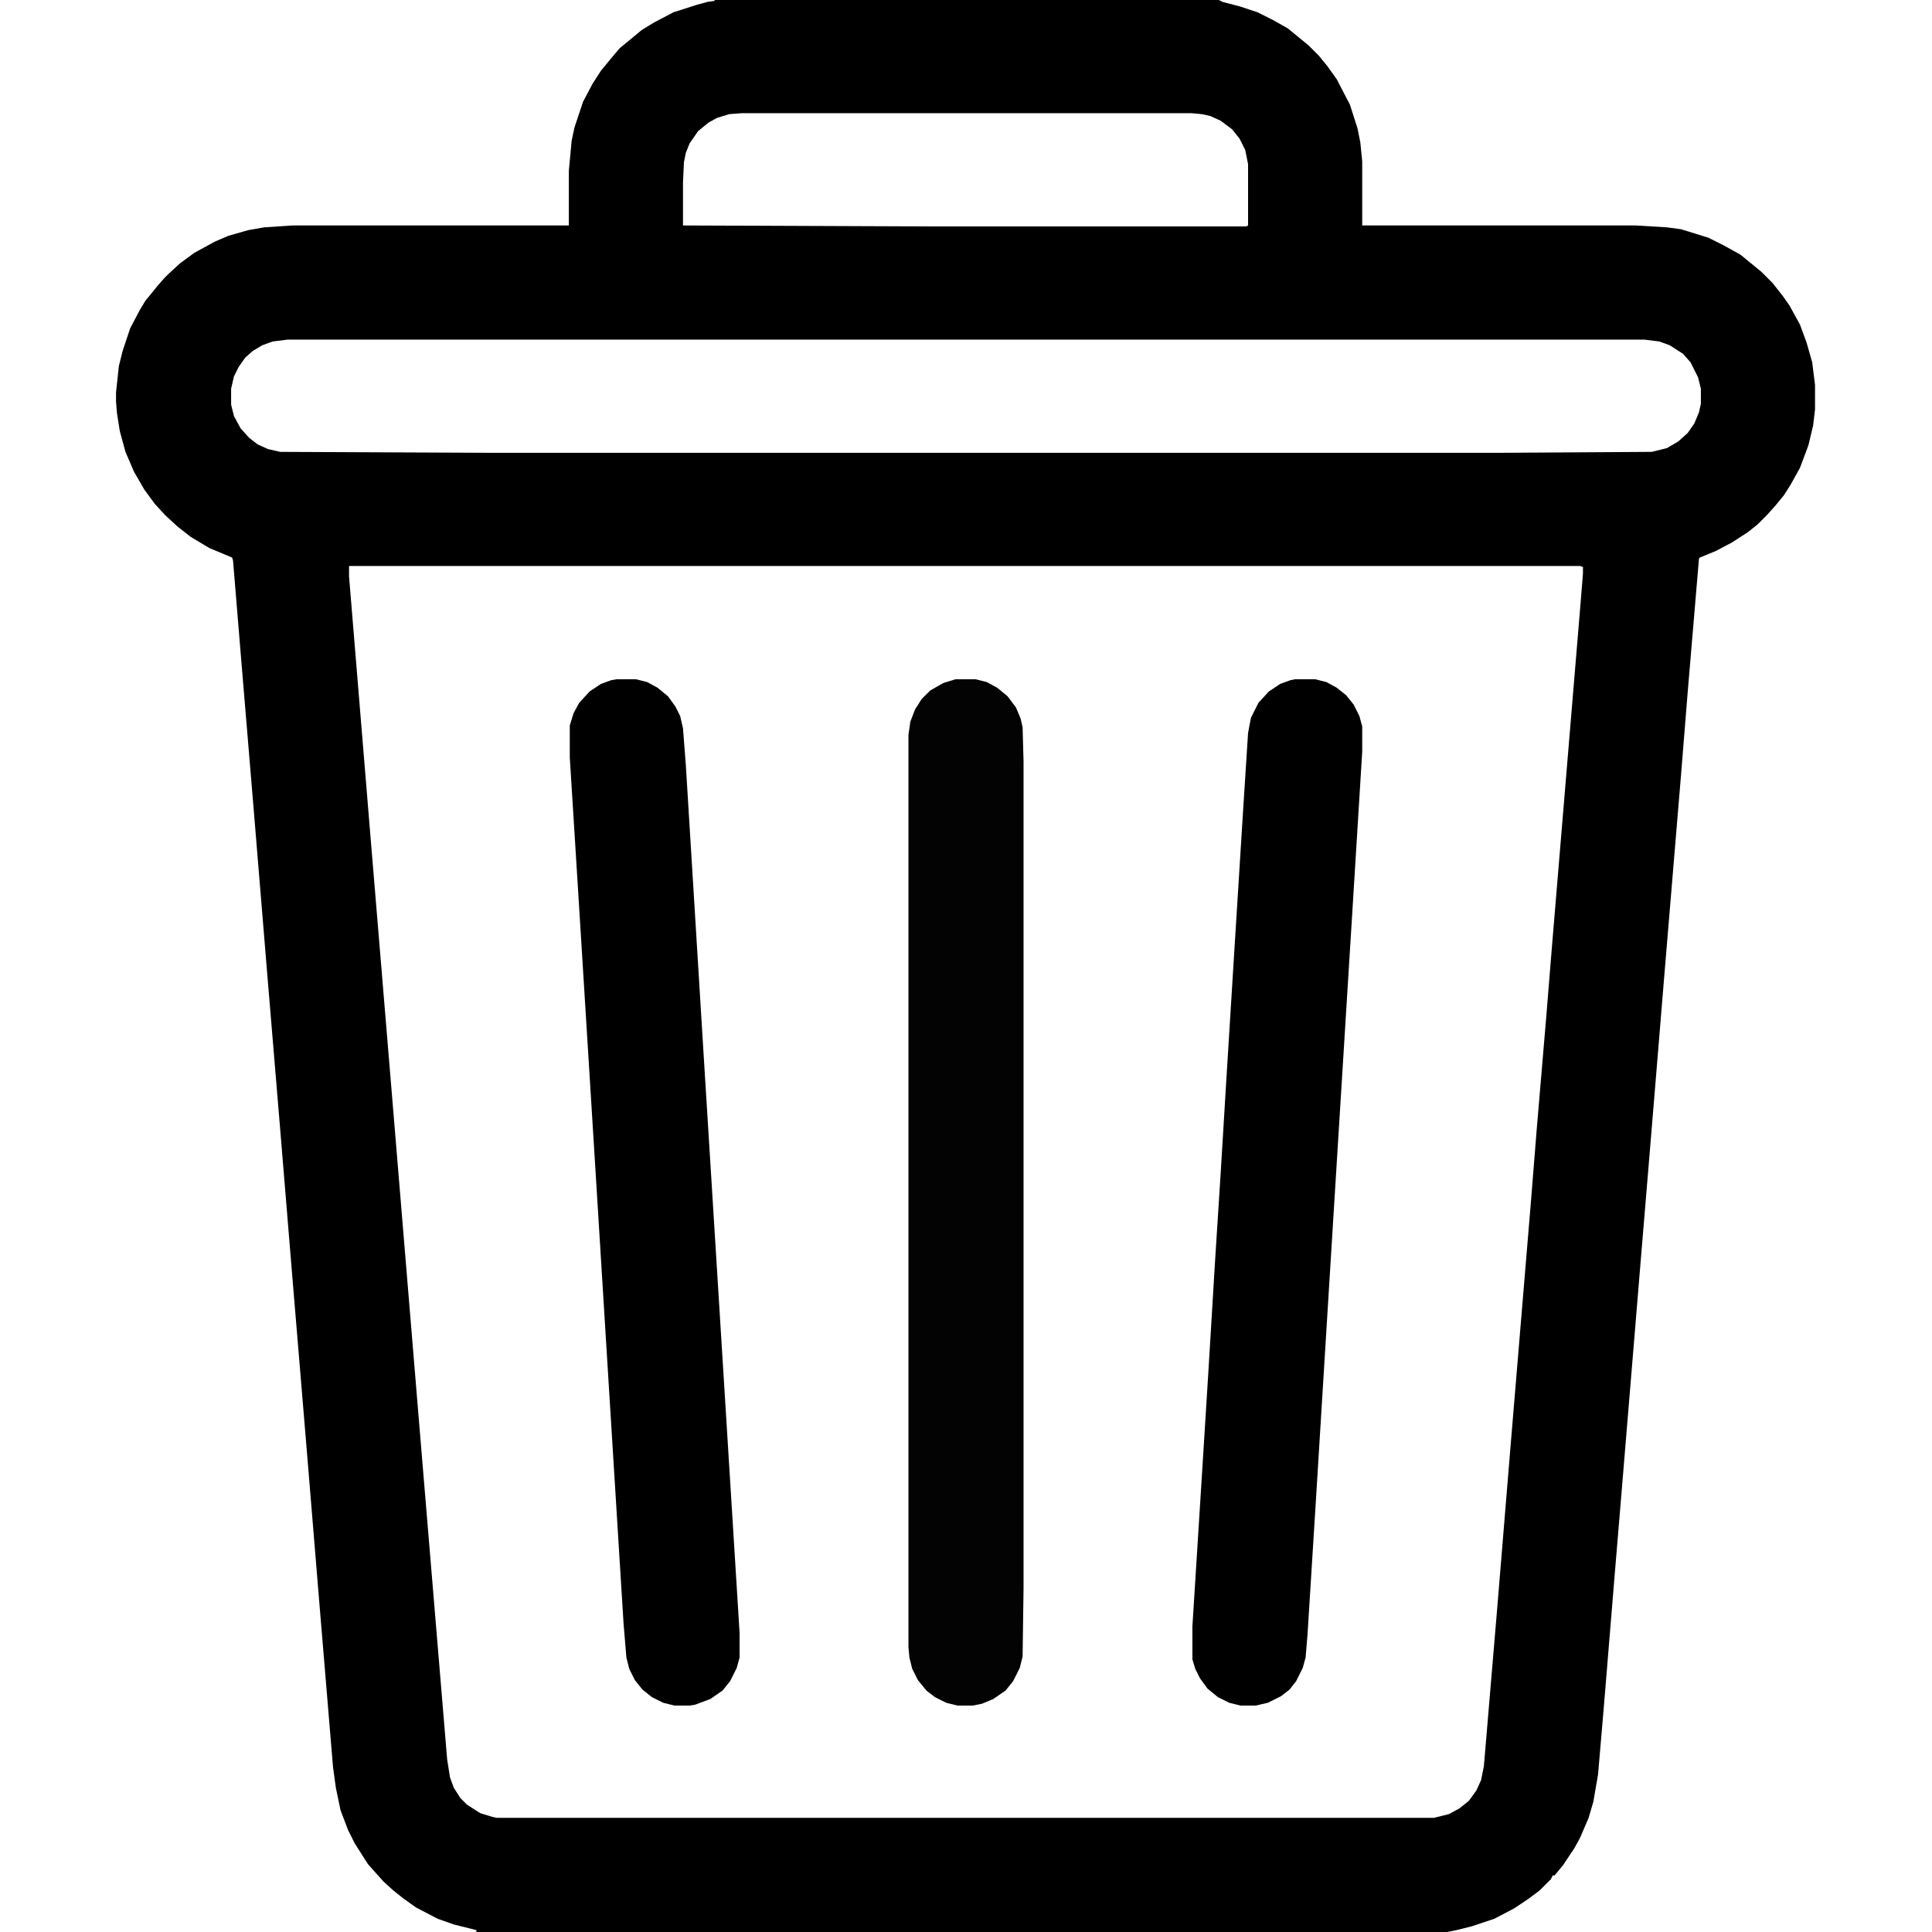
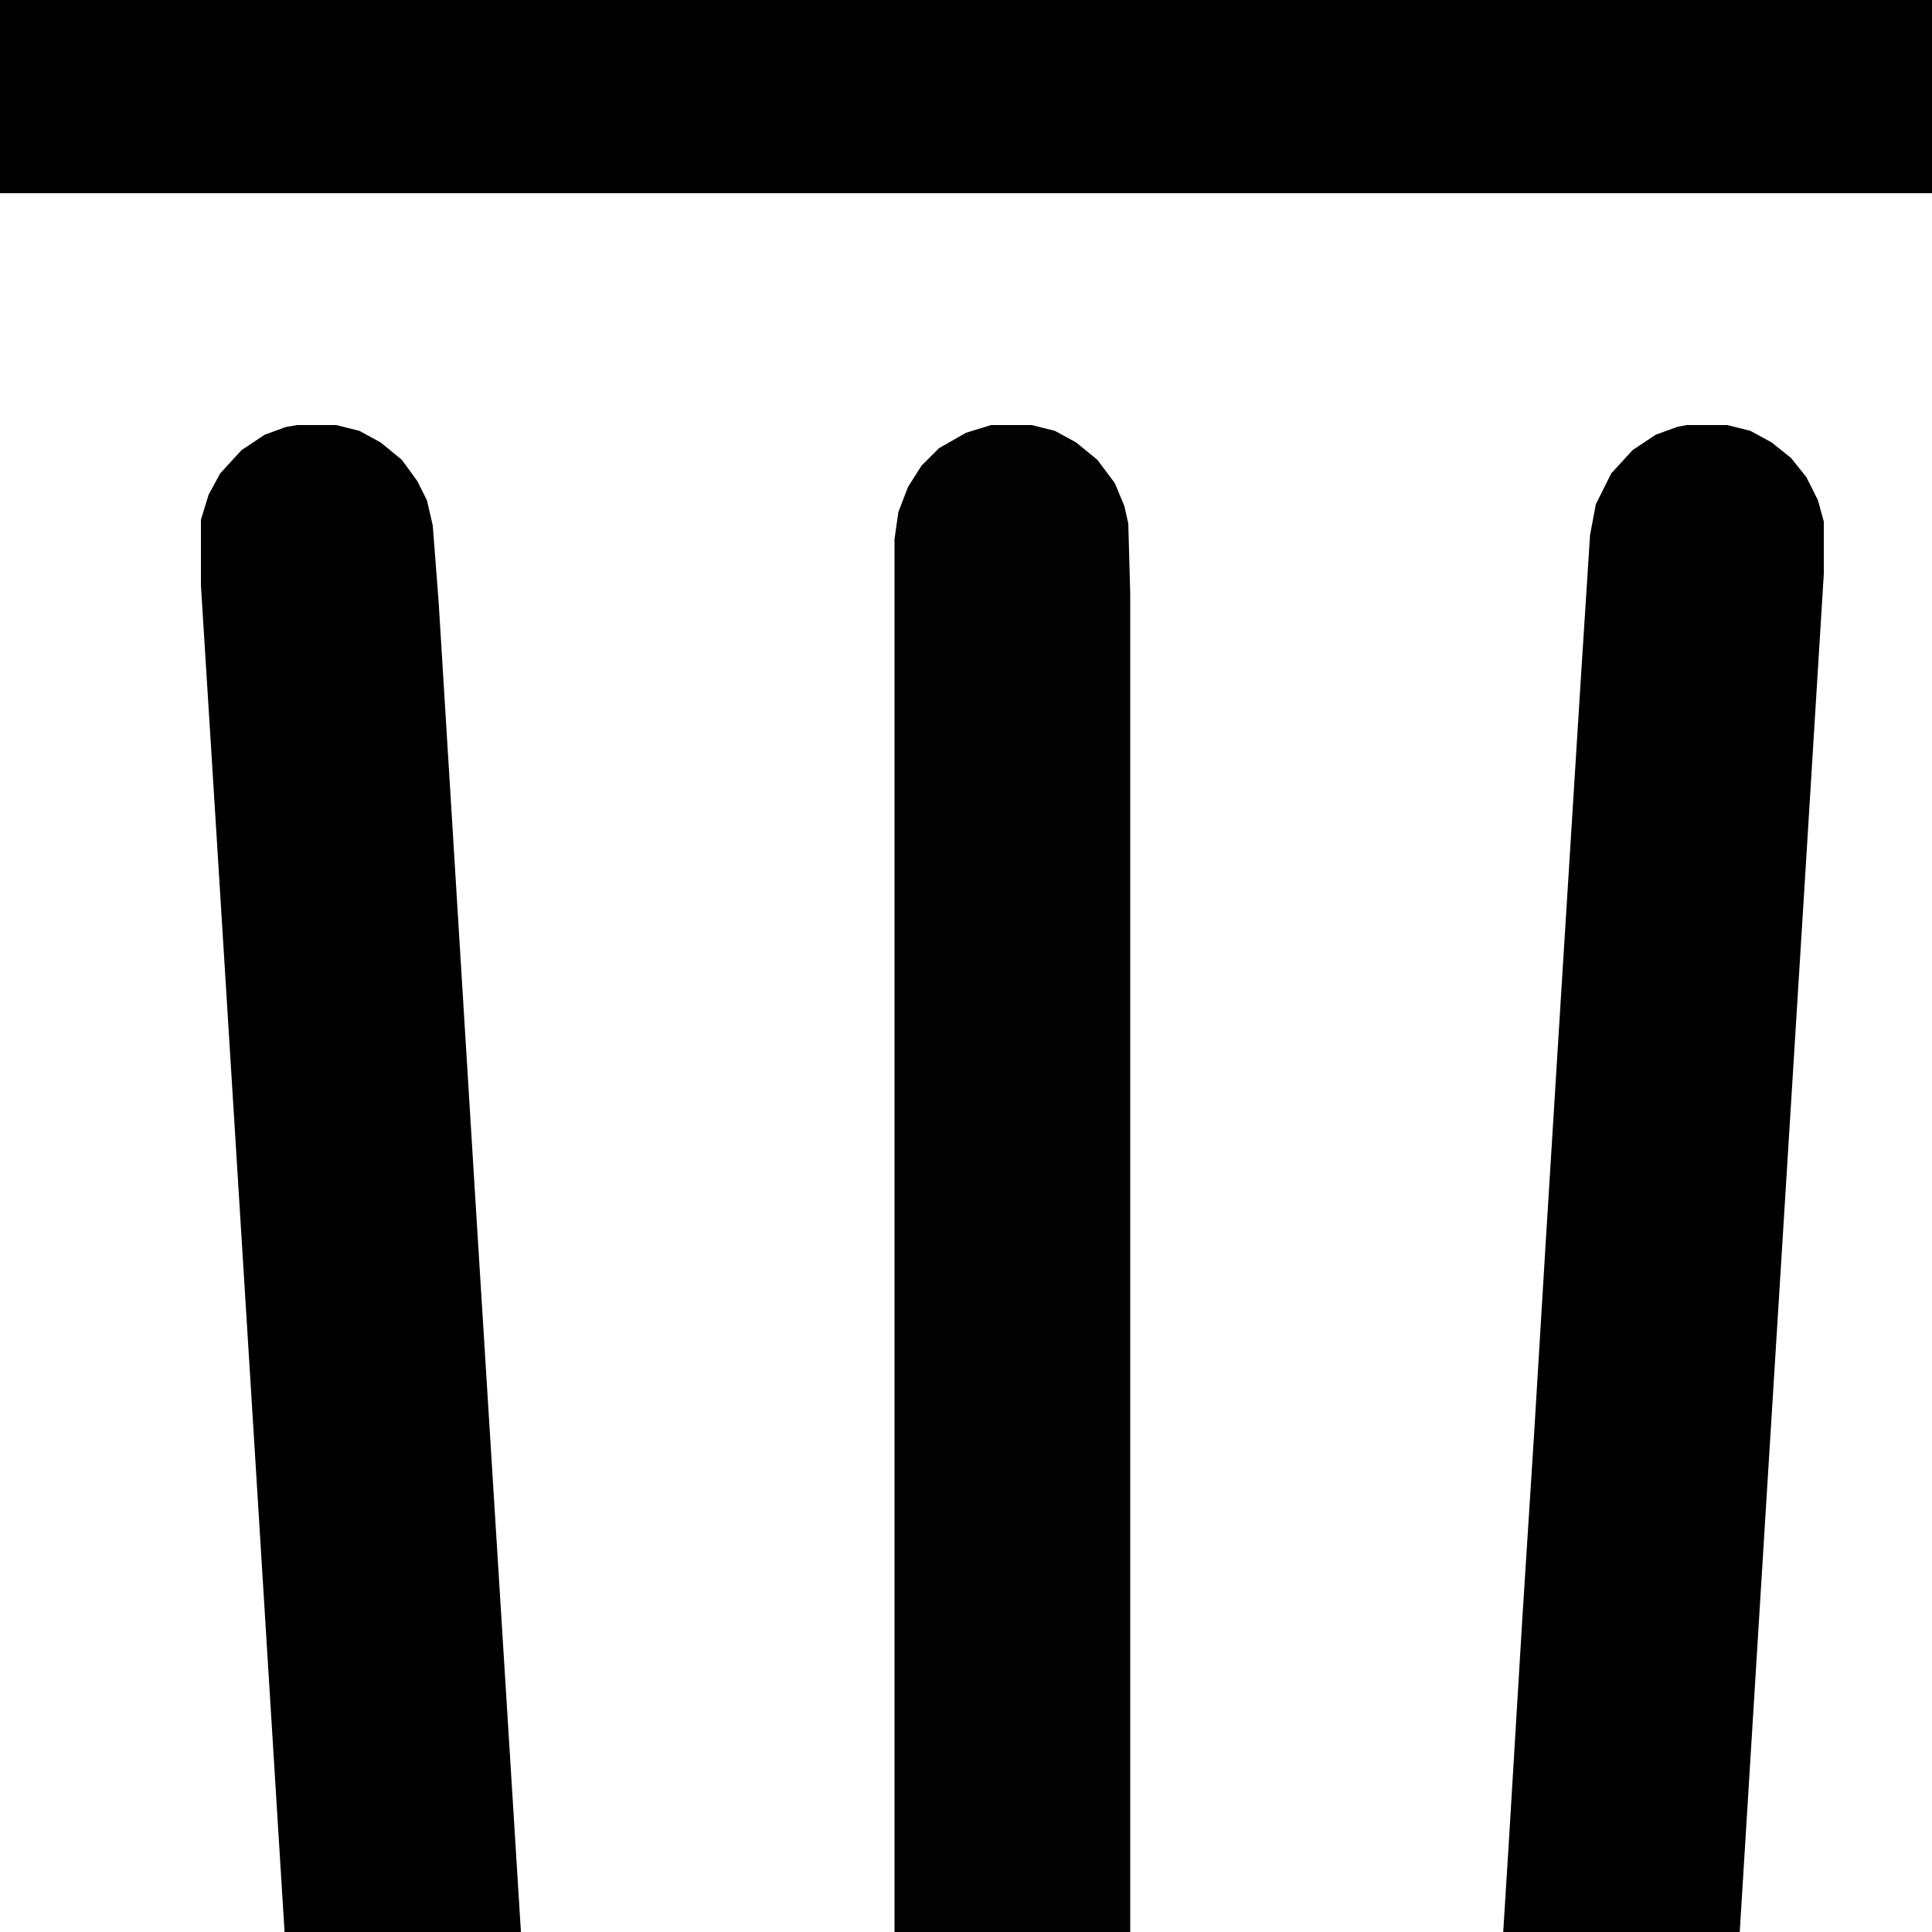
- <svg xmlns="http://www.w3.org/2000/svg" version="1.1" viewBox="0 0 2048 2048" width="20" height="20">
+ <svg version="1.1" viewBox="500 500 1000 1000" width="20" height="20">
  <path transform="translate(758)" d="m0 0h534l4 2 19 5 18 6 16 8 16 9 22 18 11 11 9 11 10 14 14 27 8 25 3 15 2 20v68h290l33 2 15 2 29 9 16 8 18 10 22 18 12 12 11 14 7 10 11 20 7 19 6 21 3 24v26l-2 17-5 21-9 24-10 18-7 11-9 11-9 10-10 10-10 8-17 11-17 9-17 7-1 1-12 142-7 87-18 216-6 73-10 121-8 96-8 97-14 169-6 72-12 146-6 70-5 29-5 17-9 21-6 11-12 18-9 11h-2l-2 4-12 12-12 9-15 10-21 11-24 8-16 4-10 2h-1029v-2l-24-6-17-6-23-12-14-10-10-8-10-9-9-10-8-9-14-22-7-14-8-21-5-24-3-22-14-168-14-170-14-168-14-170-14-168-14-170-14-168-8-97-1-3-24-10-20-12-14-11-13-12-11-12-11-15-11-19-9-21-6-22-3-19-1-12v-10l3-28 4-16 8-24 10-19 6-10 13-16 7-8 5-5 12-11 15-11 22-12 14-6 21-6 17-3 30-2h293v-58l3-32 3-14 9-27 10-19 9-14 14-17 6-7 11-9 12-10 13-8 21-11 25-8 11-3 7-1zm28 120-13 1-13 4-9 5-11 9-9 13-4 10-2 10-1 22v45l252 1h345l2-1v-65l-3-15-6-12-8-10-12-9-11-5-9-2-11-1zm-481 240-16 2-11 4-10 6-8 7-7 10-5 10-3 13v17l3 12 7 13 9 10 9 7 11 5 13 3 224 1h1069l161-1 16-4 12-7 10-9 7-10 5-12 2-9v-16l-3-12-8-16-8-9-14-9-11-4-16-2zm65 240v11l22 267 26 313 28 338 28 336 3 19 4 11 7 11 7 7 14 9 13 4 5 1h993l16-4 11-6 10-8 8-11 5-11 3-15 14-166 14-170 22-264 6-75 10-118 6-74 30-360 3-37v-7l-3-1z" />
  <path transform="translate(1013,720)" d="m0 0h21l12 3 11 6 11 9 9 12 5 12 2 9 1 36v877l-1 72-3 12-7 14-8 10-13 9-12 5-10 2h-16l-12-3-12-6-9-7-9-11-6-12-3-12-1-11v-967l2-14 5-13 7-11 9-9 14-8z" fill="#030303" />
  <path transform="translate(1373,720)" d="m0 0h21l12 3 11 6 10 8 8 10 6 12 3 11v27l-10 162-20 322-10 162-9 146-9 144-2 24-3 11-7 14-7 9-9 7-14 7-13 3h-16l-12-3-12-6-11-9-8-11-5-10-3-10v-35l10-159 7-112 7-116 6-94 6-99 8-129 10-160 5-78 3-16 8-16 11-12 12-8 11-4z" />
  <path transform="translate(654,720)" d="m0 0h20l12 3 11 6 11 9 8 11 5 10 3 13 3 39 19 309 38 611v26l-3 11-7 14-8 10-13 9-16 6-6 1h-16l-12-3-12-6-10-8-8-10-6-12-3-12-3-36-17-274-12-194-20-322-8-128v-34l4-13 6-11 11-12 12-8 11-4z" />
  <path transform="translate(1293)" d="m0 0 2 1z" />
  <path transform="translate(754)" d="m0 0" />
</svg>
